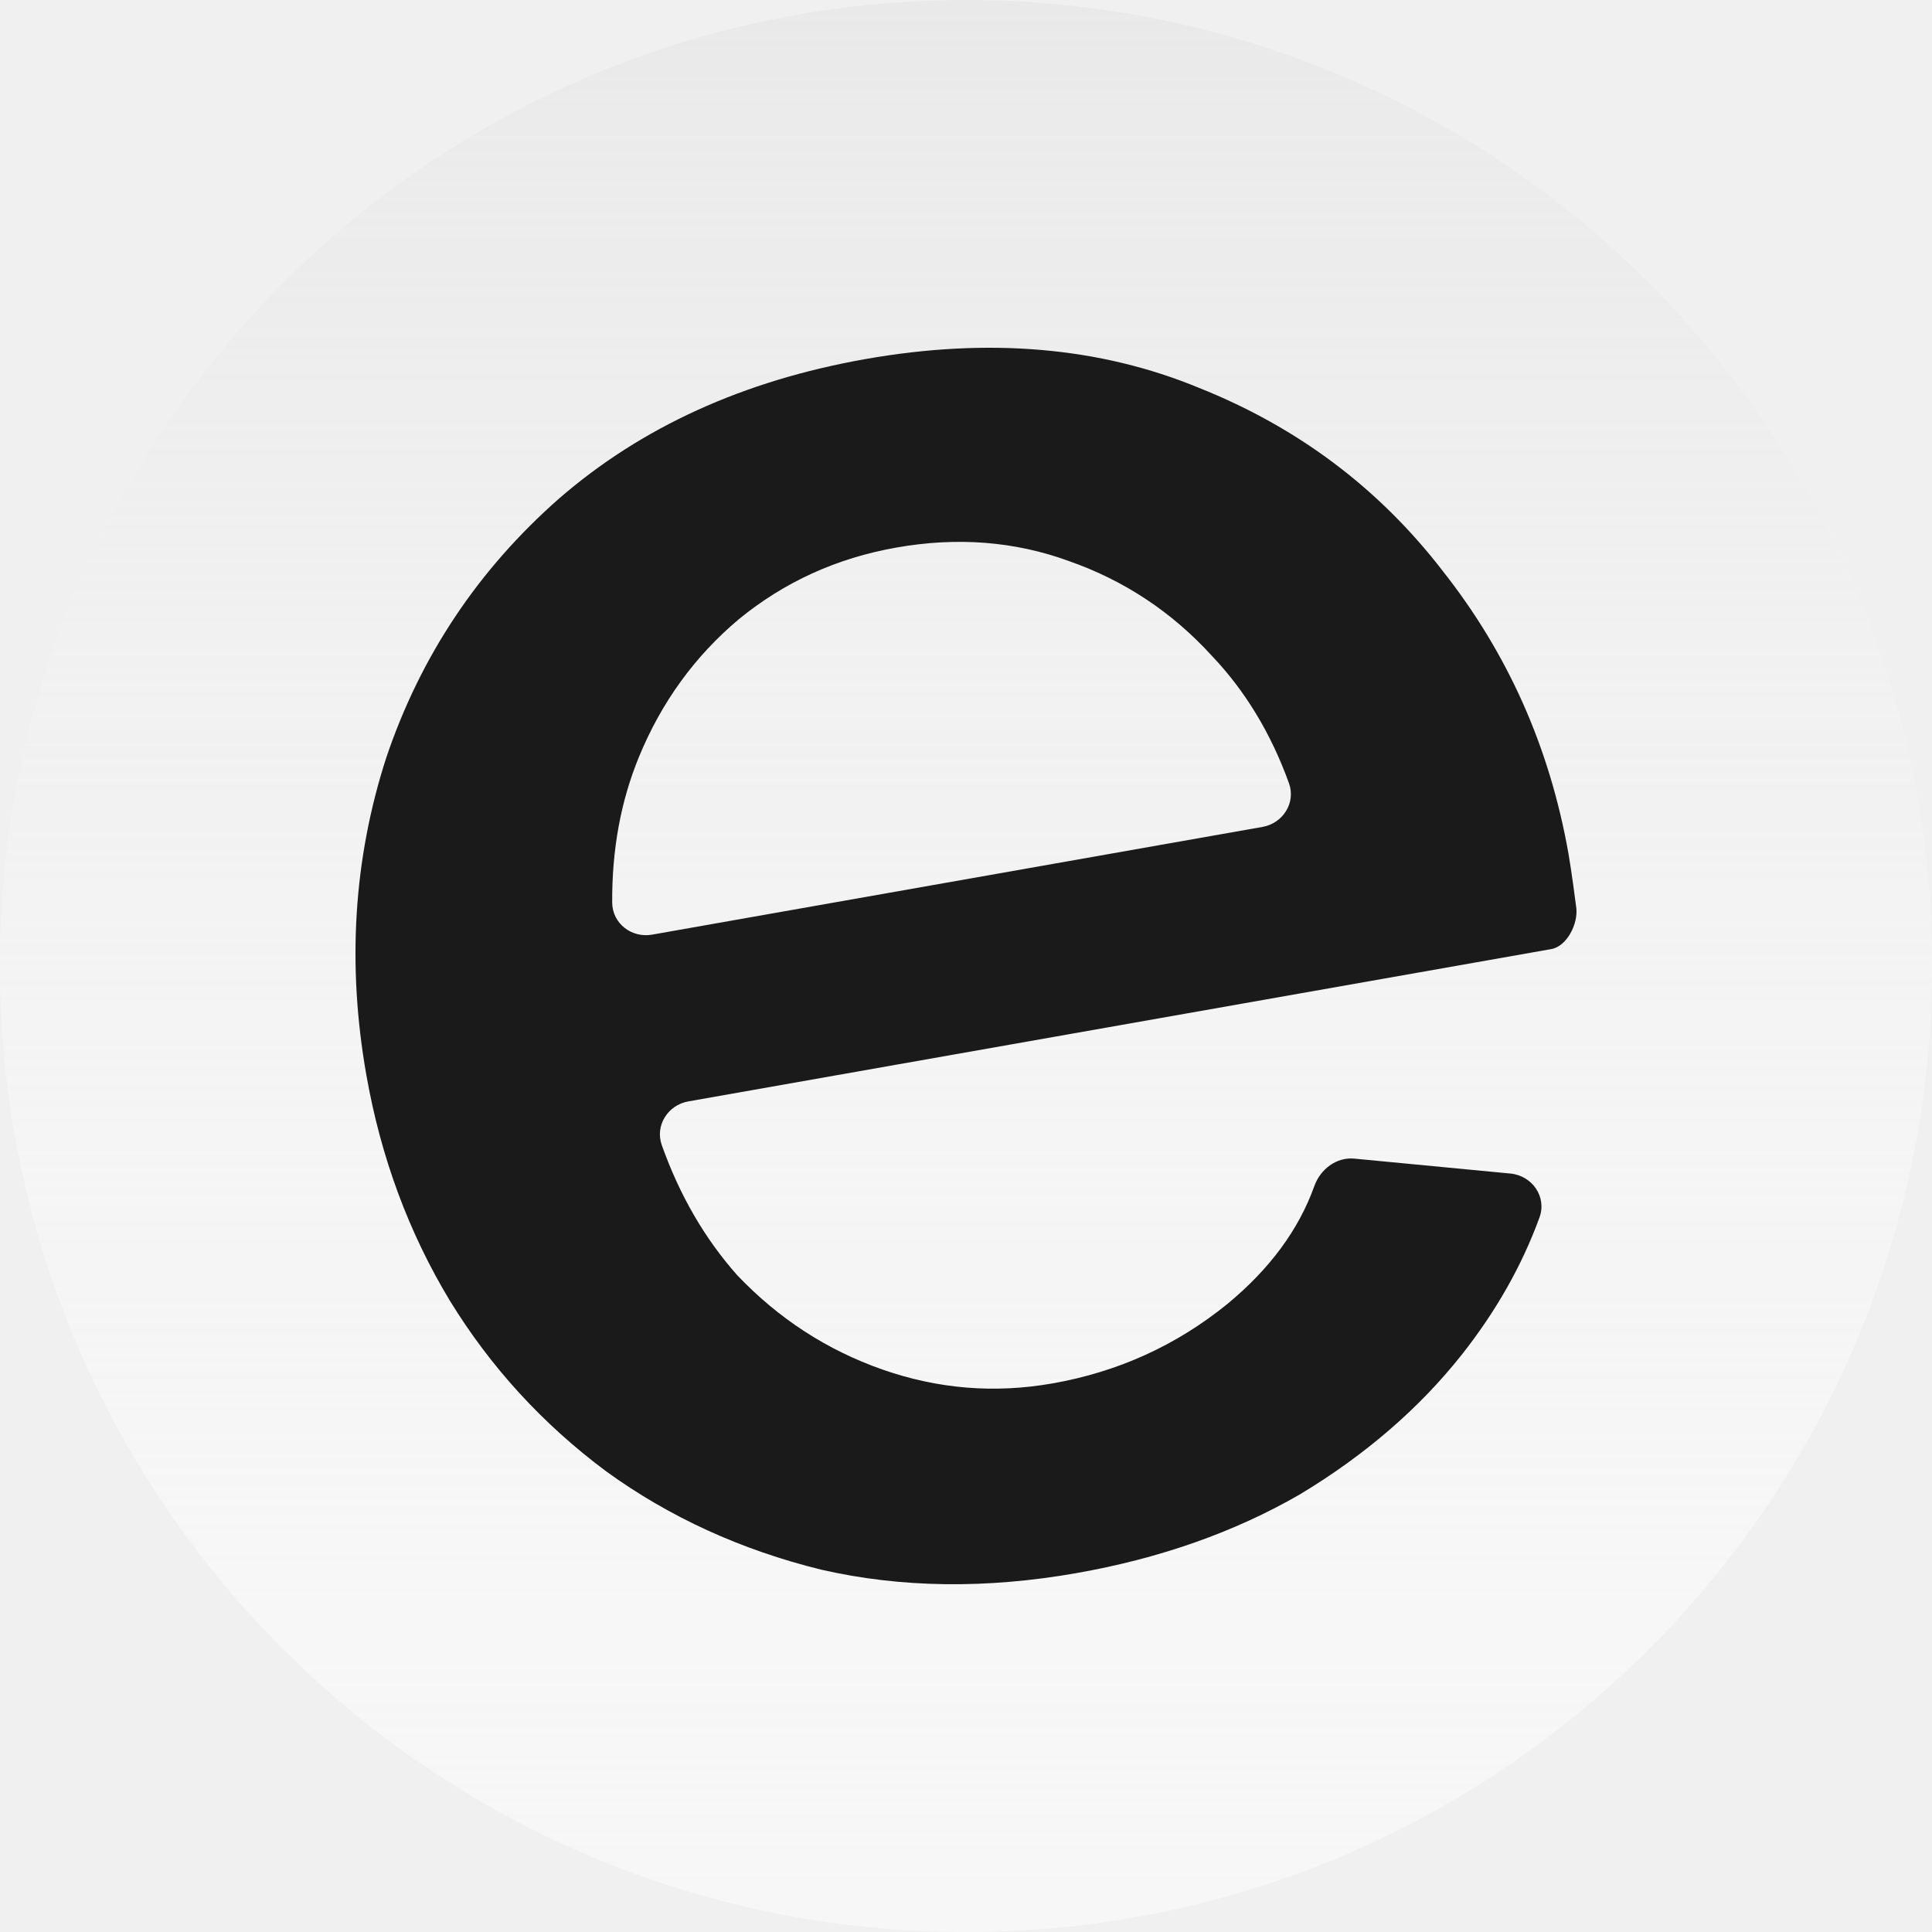
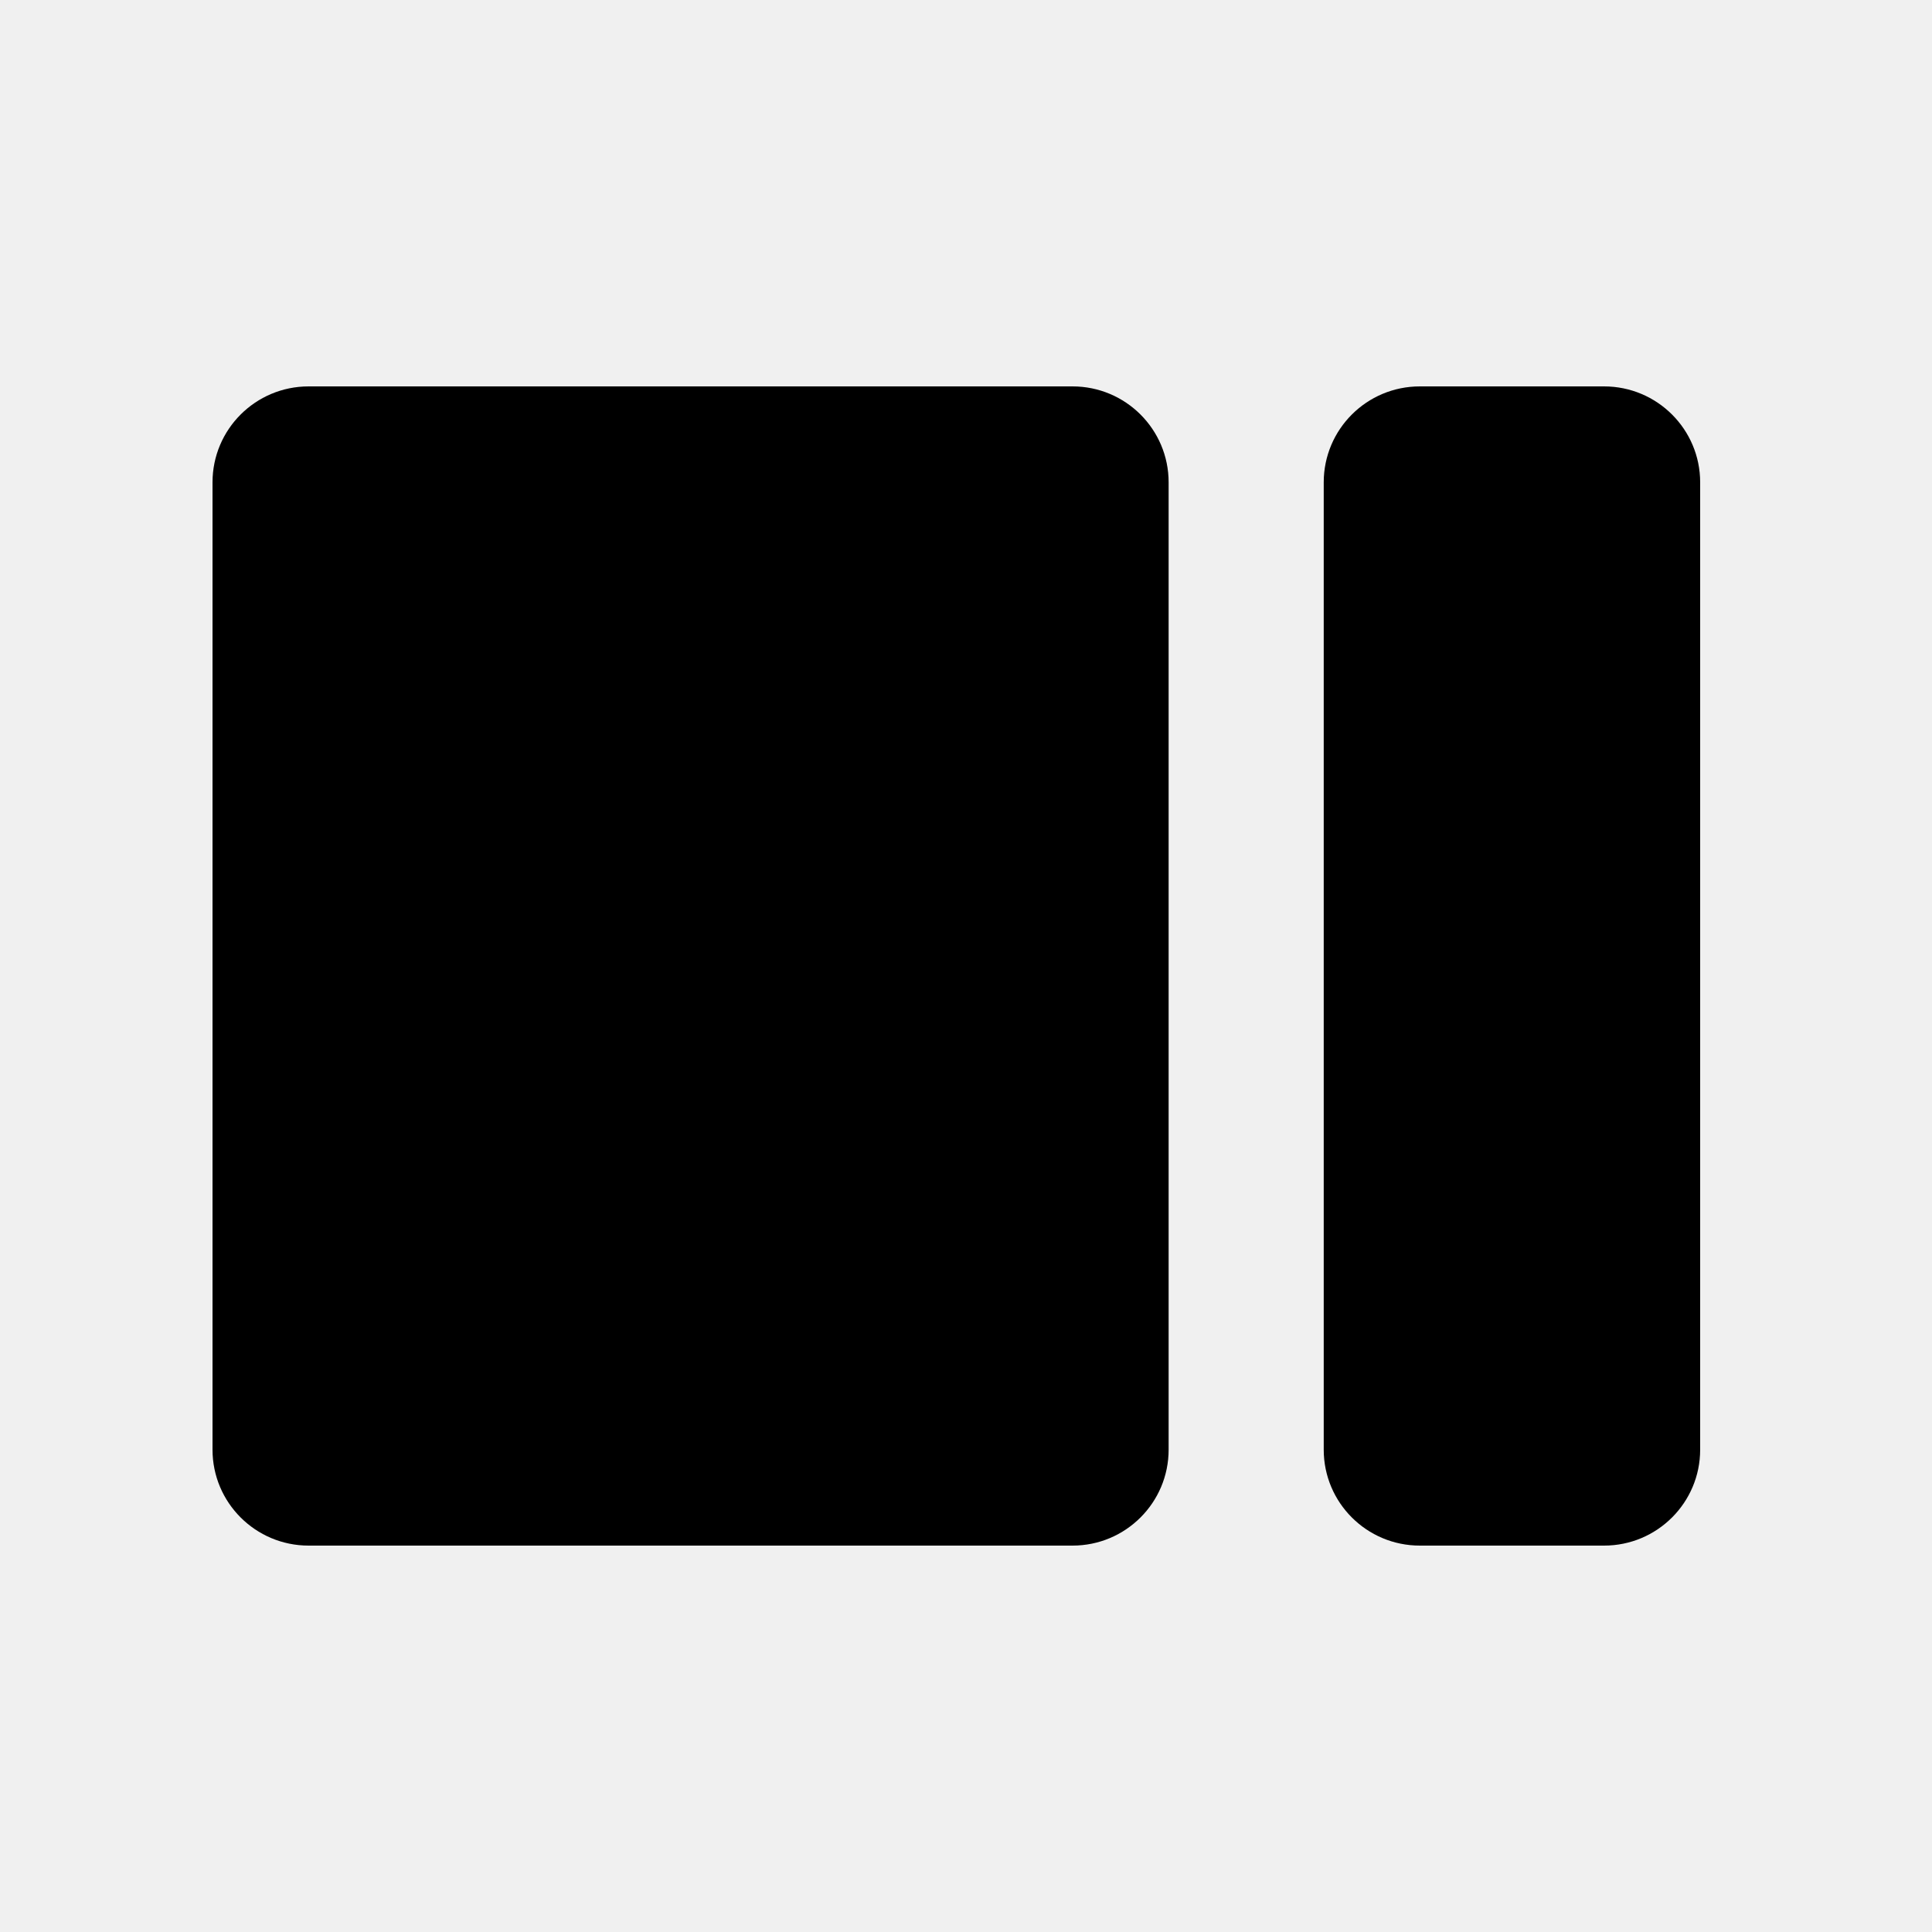
- <svg xmlns="http://www.w3.org/2000/svg" width="100" height="100" viewBox="0 0 100 100" fill="none">
-   <g clip-path="url(#clip0_103_7008)">
-     <path d="M100 50C100 22.386 77.614 0 50 0C22.386 0 0 22.386 0 50C0 77.614 22.386 100 50 100C77.614 100 100 77.614 100 50Z" fill="#F7F7F7" />
-     <path d="M100 50C100 22.386 77.614 0 50 0C22.386 0 0 22.386 0 50C0 77.614 22.386 100 50 100C77.614 100 100 77.614 100 50Z" fill="url(#paint0_linear_103_7008)" fill-opacity="0.5" />
-     <path d="M55.742 81.419C51.05 82.248 46.638 82.19 42.506 81.246C38.361 80.225 34.652 78.53 31.38 76.16C28.093 73.713 25.393 70.764 23.278 67.313C21.15 63.785 19.712 59.897 18.963 55.647C17.956 49.93 18.3 44.453 19.994 39.214C21.765 33.963 24.745 29.493 28.934 25.807C33.199 22.106 38.485 19.7 44.792 18.586C51.176 17.459 56.934 17.957 62.067 20.078C67.185 22.122 71.39 25.284 74.682 29.562C78.05 33.827 80.218 38.702 81.184 44.188C81.334 45.037 81.562 46.761 81.591 47.01C81.682 47.826 81.1 48.982 80.295 49.124L35.629 57.008C34.57 57.195 33.893 58.257 34.255 59.274C35.178 61.869 36.478 64.111 38.156 66.002C40.297 68.253 42.804 69.881 45.678 70.888C48.552 71.894 51.489 72.133 54.488 71.603C57.873 71.006 60.883 69.638 63.52 67.5C65.719 65.685 67.221 63.65 68.028 61.395C68.343 60.514 69.173 59.882 70.101 59.97L78.181 60.743C79.306 60.85 80.072 61.949 79.684 63.014C78.775 65.509 77.428 67.884 75.644 70.14C73.437 72.919 70.648 75.323 67.278 77.352C63.895 79.303 60.049 80.659 55.742 81.419ZM31.687 46.718C31.694 47.798 32.693 48.564 33.751 48.377L65.347 42.801C66.405 42.614 67.083 41.551 66.716 40.536C65.783 37.957 64.453 35.759 62.724 33.943C60.66 31.678 58.191 30.043 55.318 29.037C52.52 28.017 49.545 27.785 46.392 28.342C43.315 28.885 40.599 30.121 38.242 32.05C35.962 33.966 34.239 36.342 33.073 39.176C32.132 41.464 31.67 43.978 31.687 46.718Z" fill="#1A1A1A" />
-   </g>
-   <defs>
-     <linearGradient id="paint0_linear_103_7008" x1="50" y1="0" x2="50" y2="100" gradientUnits="userSpaceOnUse">
-       <stop stop-color="#DBDBDB" />
-       <stop offset="1" stop-color="#F7F7F7" stop-opacity="0" />
-     </linearGradient>
-     <clipPath id="clip0_103_7008">
-       <rect width="100" height="100" fill="white" />
-     </clipPath>
-   </defs>
+ <svg xmlns="http://www.w3.org/2000/svg" width="100" height="100" viewBox="0 0 100 100" fill="black">
+   <path d="M11 75.035V24.965C11 22.223 13.227 20 15.974 20H55.514C58.261 20 60.488 22.223 60.488 24.965V75.035C60.488 77.777 58.261 80 55.514 80H15.974C13.227 80 11 77.777 11 75.035Z" />
+   <path d="M88 24.965V75.035C88 77.777 85.773 80 83.026 80L73.49 80C70.743 80 68.516 77.777 68.516 75.035V24.965C68.516 22.223 70.743 20 73.49 20H83.026C85.773 20 88 22.223 88 24.965Z" />
</svg>
